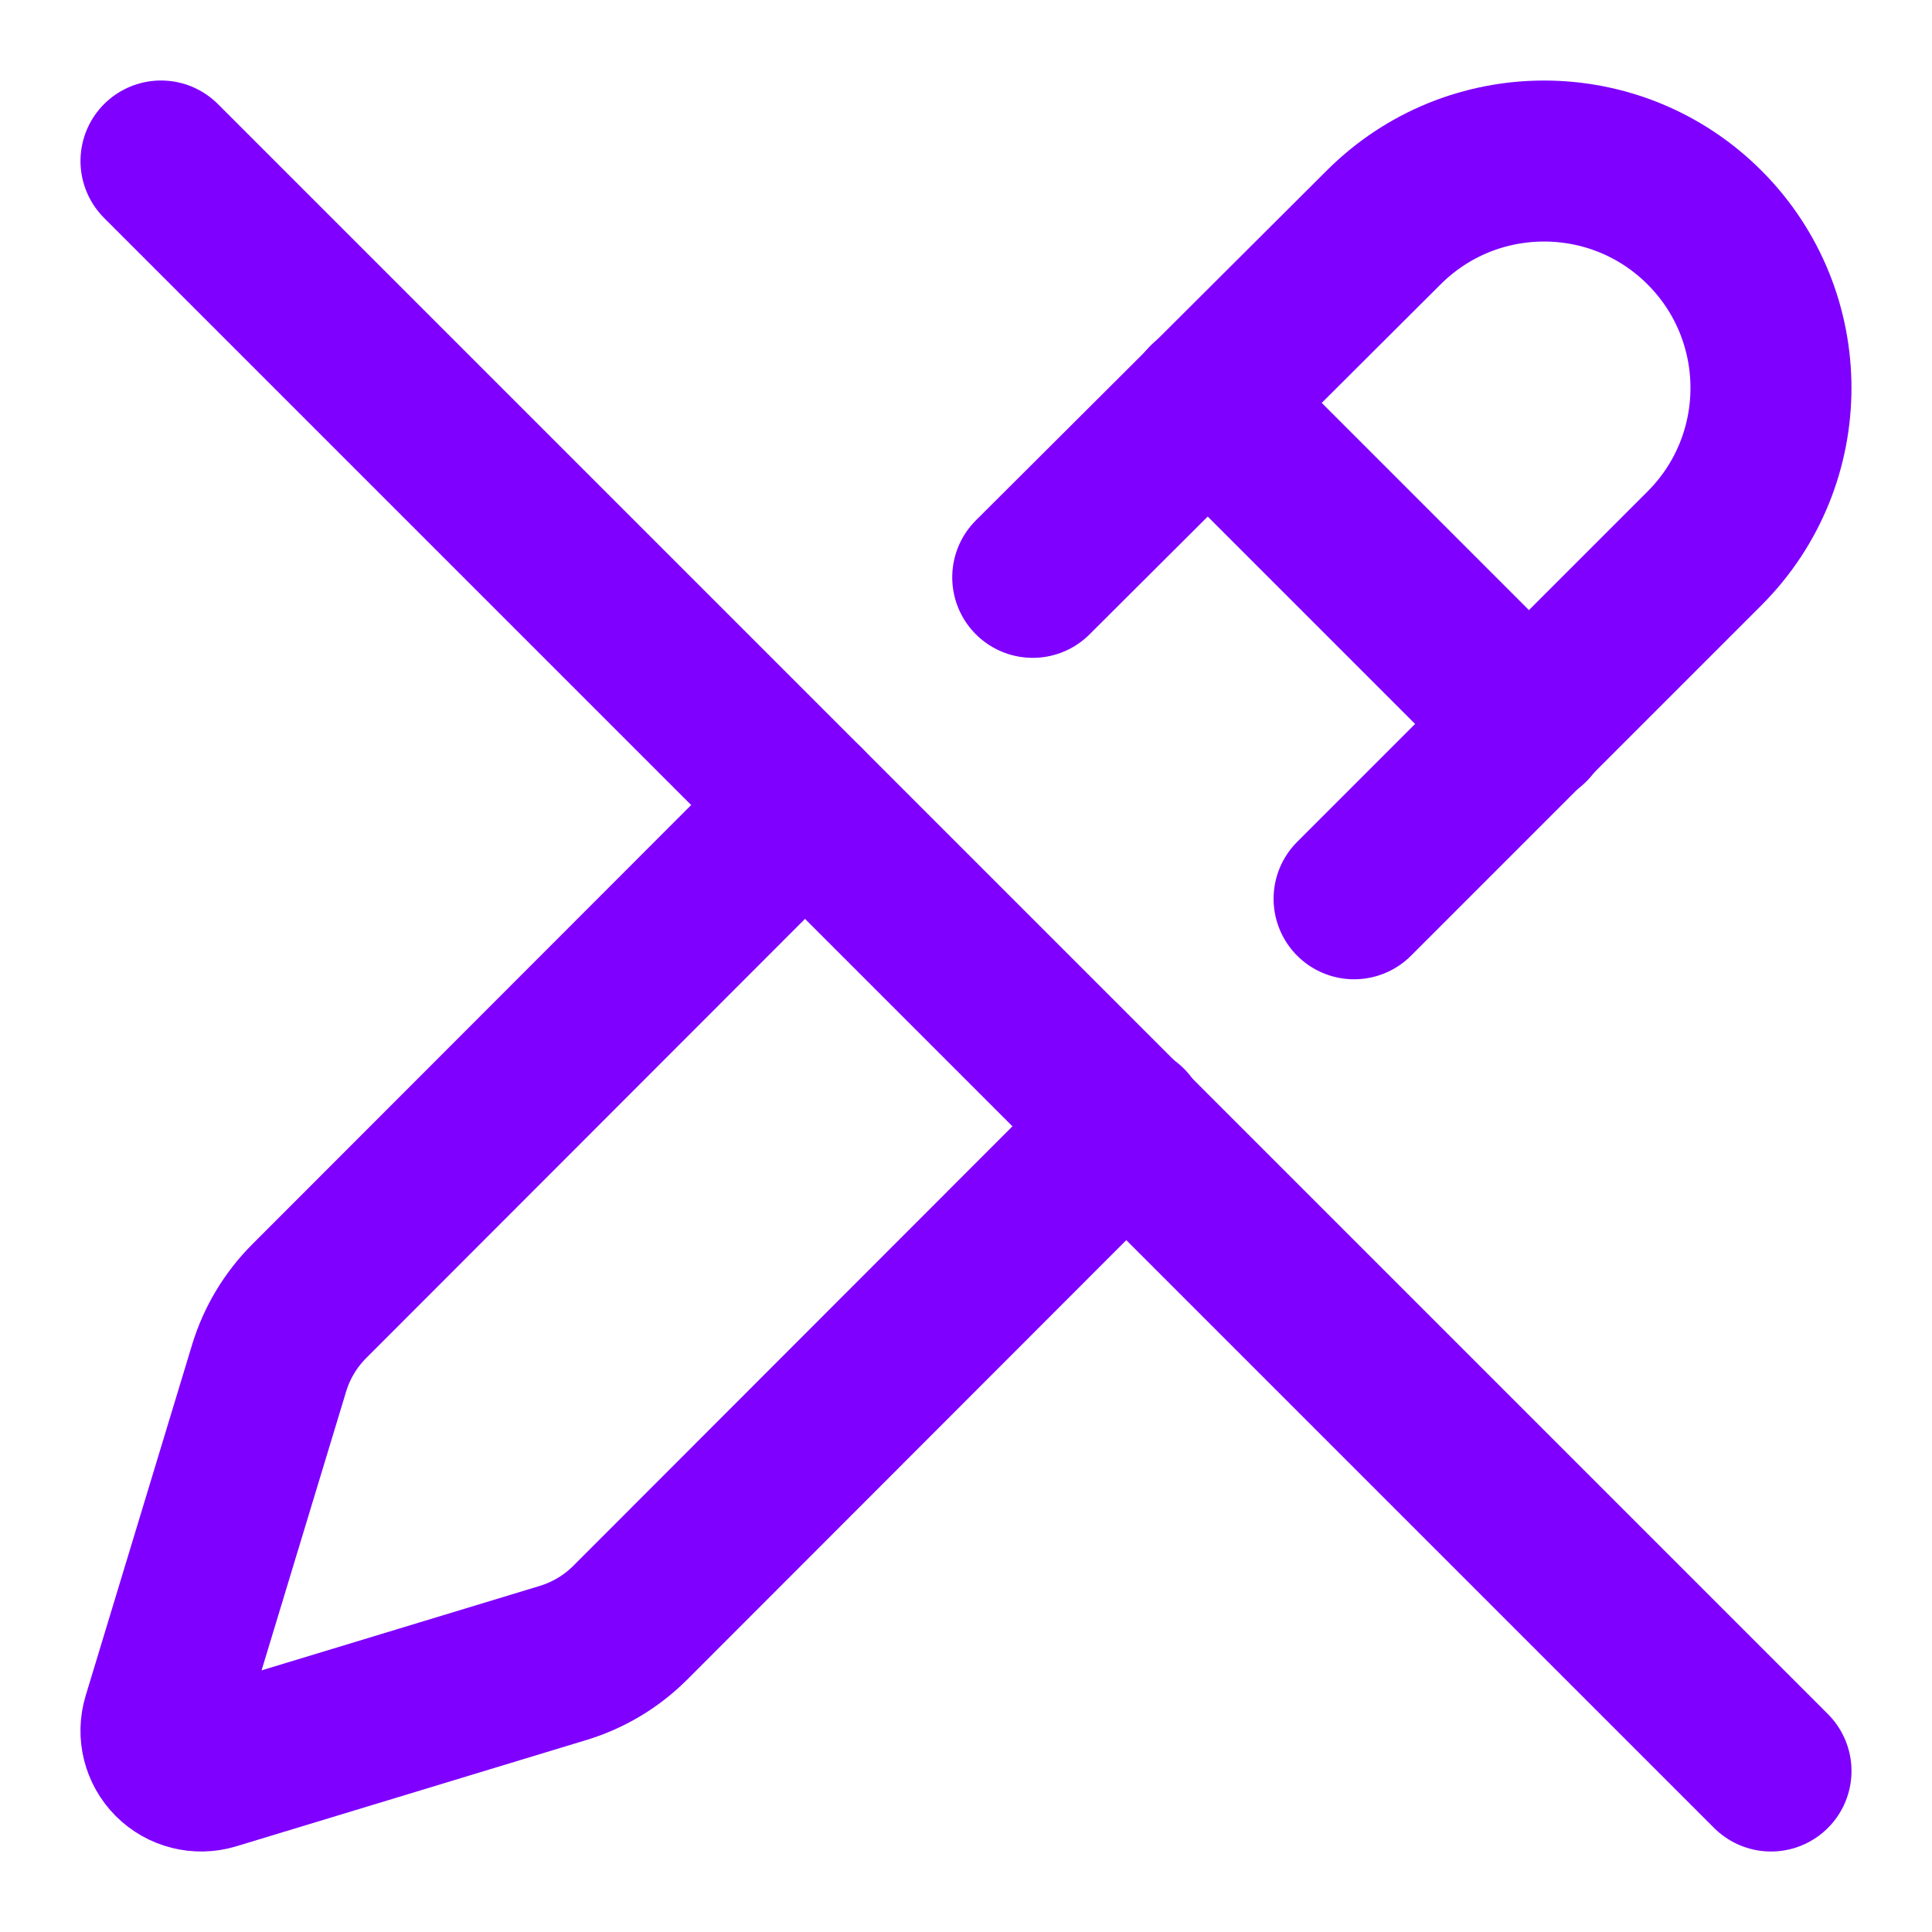
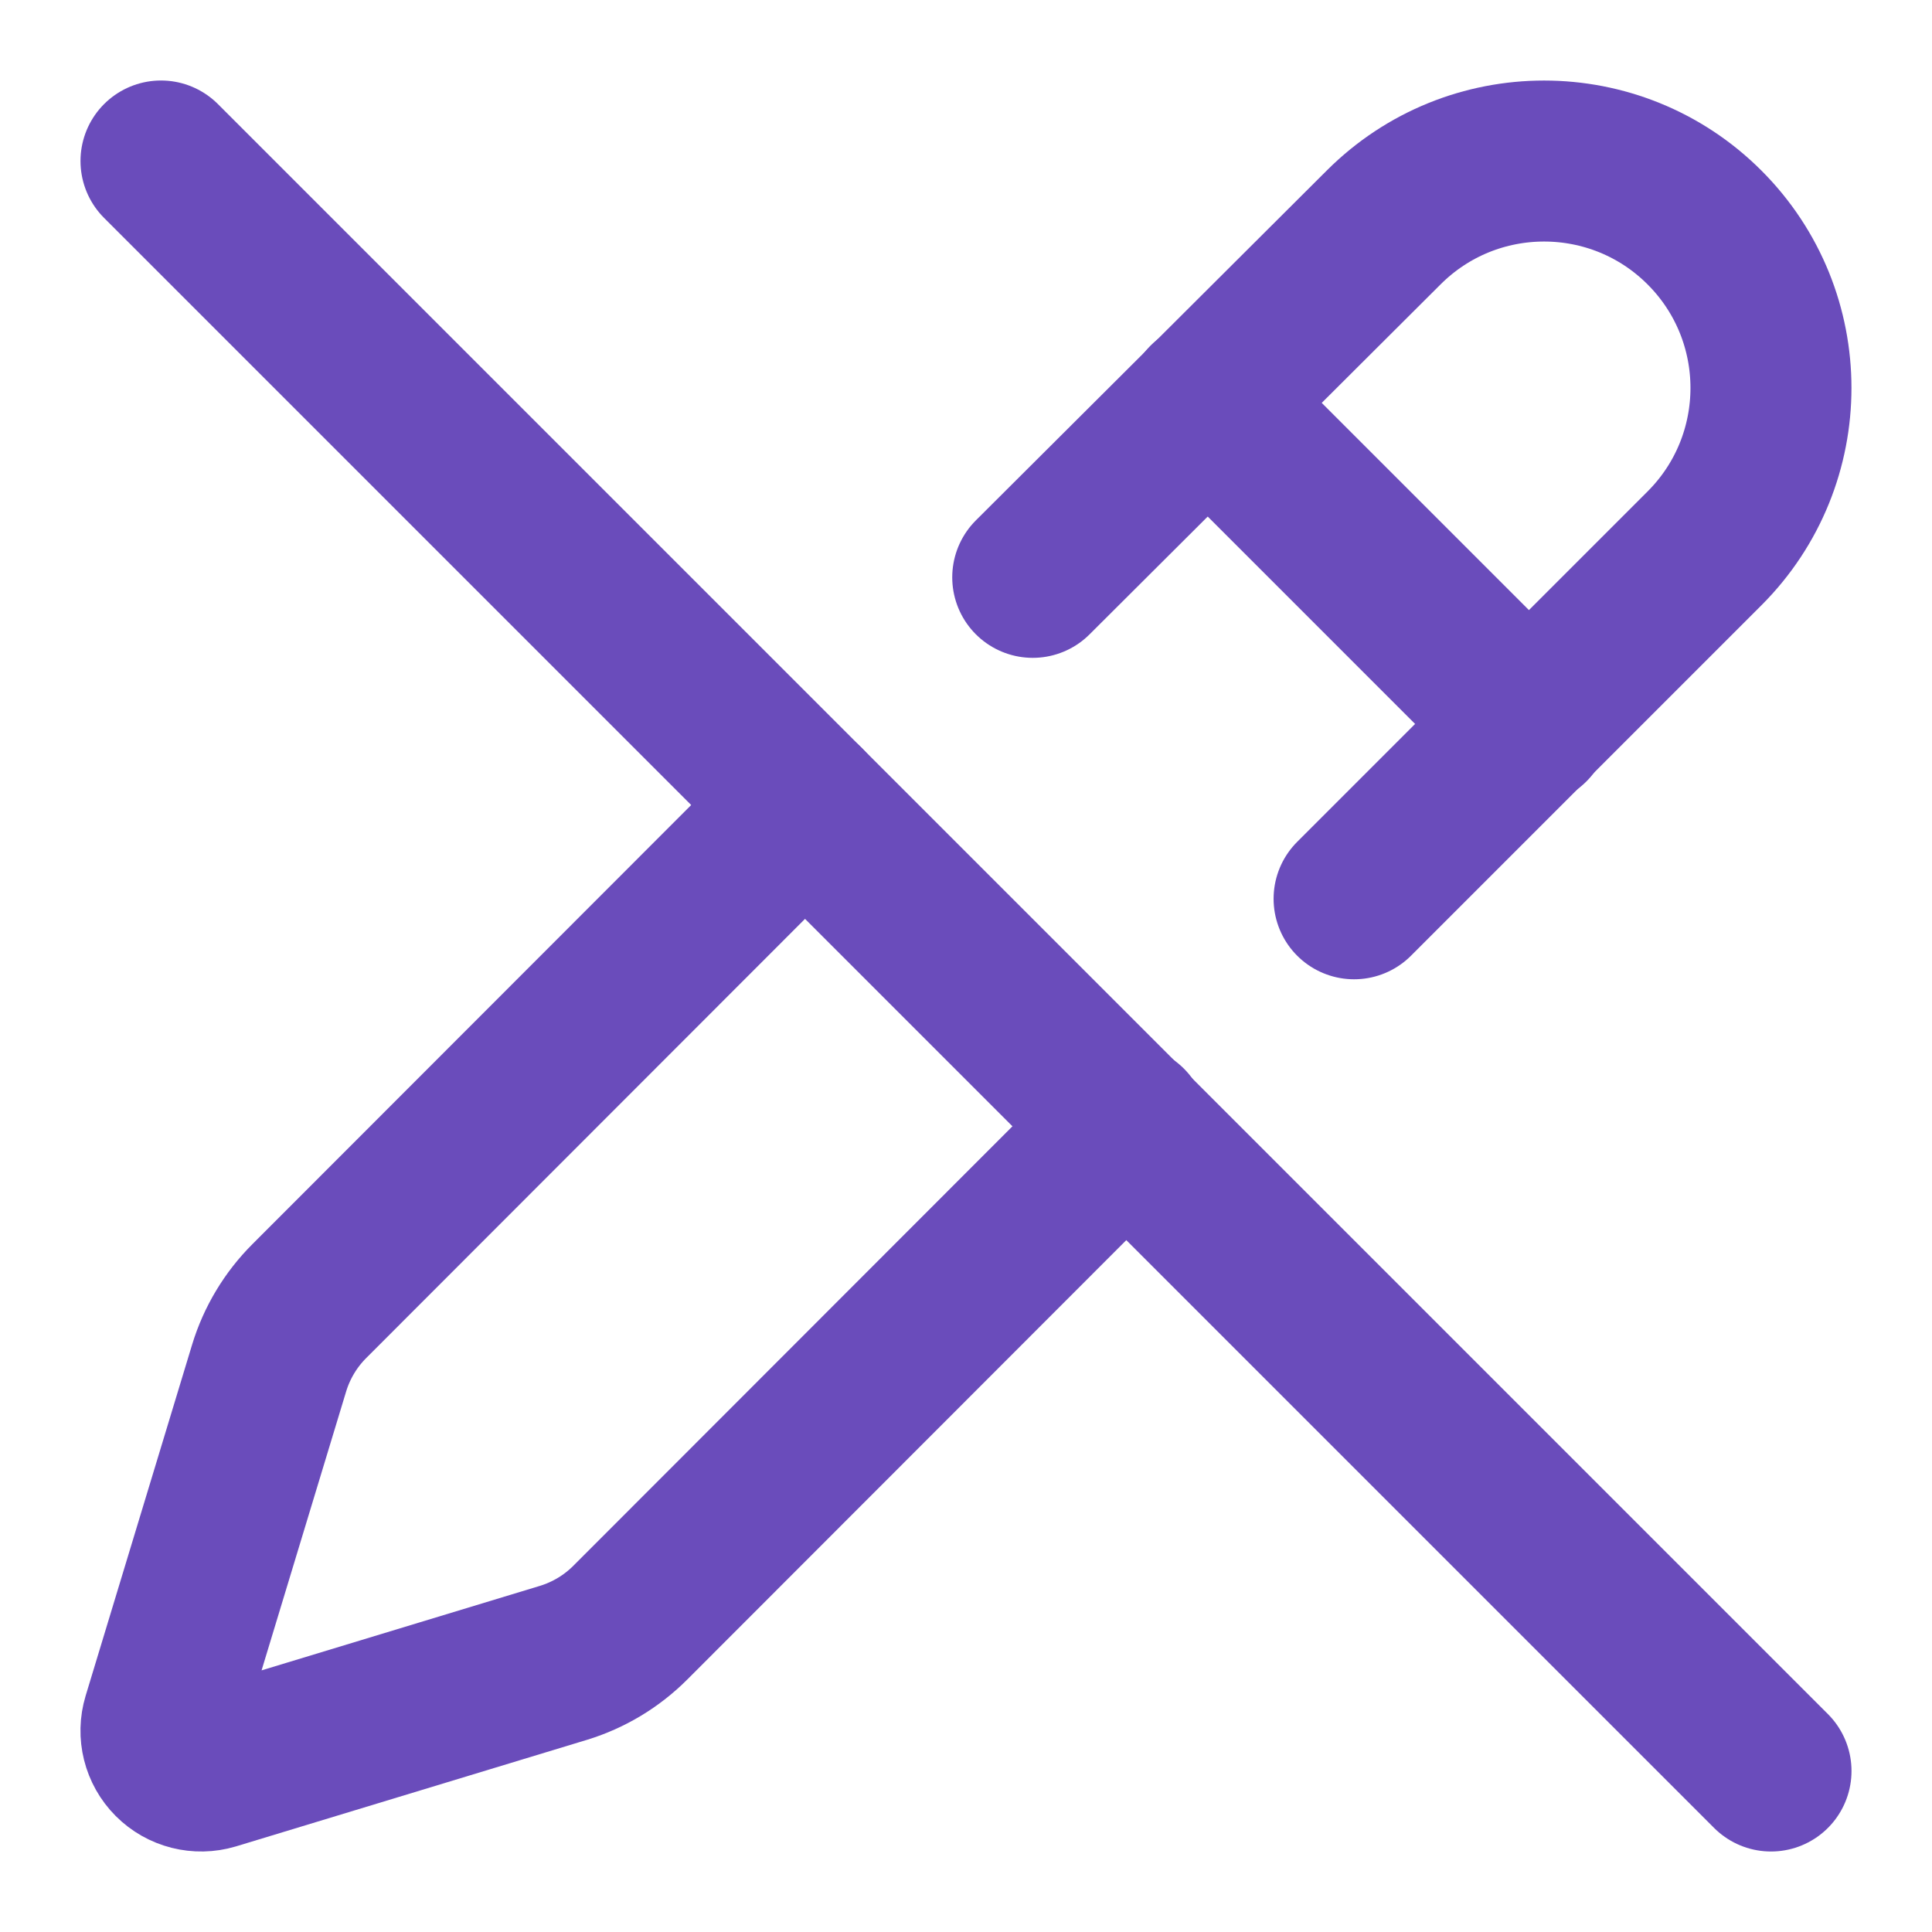
- <svg xmlns="http://www.w3.org/2000/svg" width="24" height="24" viewBox="0 0 24 24" fill="none" stroke="#7f00ff" stroke-width="2" stroke-linecap="round" stroke-linejoin="round" class="lucide lucide-pencil-off">
+ <svg xmlns="http://www.w3.org/2000/svg" width="24" height="24" viewBox="0 0 24 24" fill="none" stroke="#6a4cbb" stroke-width="2" stroke-linecap="round" stroke-linejoin="round" class="lucide lucide-pencil-off">
  <path d="m10 10-6.157 6.162a2 2 0 0 0-.5.833l-1.322 4.36a.5.5 0 0 0 .622.624l4.358-1.323a2 2 0 0 0 .83-.5L14 13.982" />
  <path d="m12.829 7.172 4.359-4.346a1 1 0 1 1 3.986 3.986l-4.353 4.353" />
  <path d="m15 5 4 4" />
  <path d="m2 2 20 20" />
</svg>
